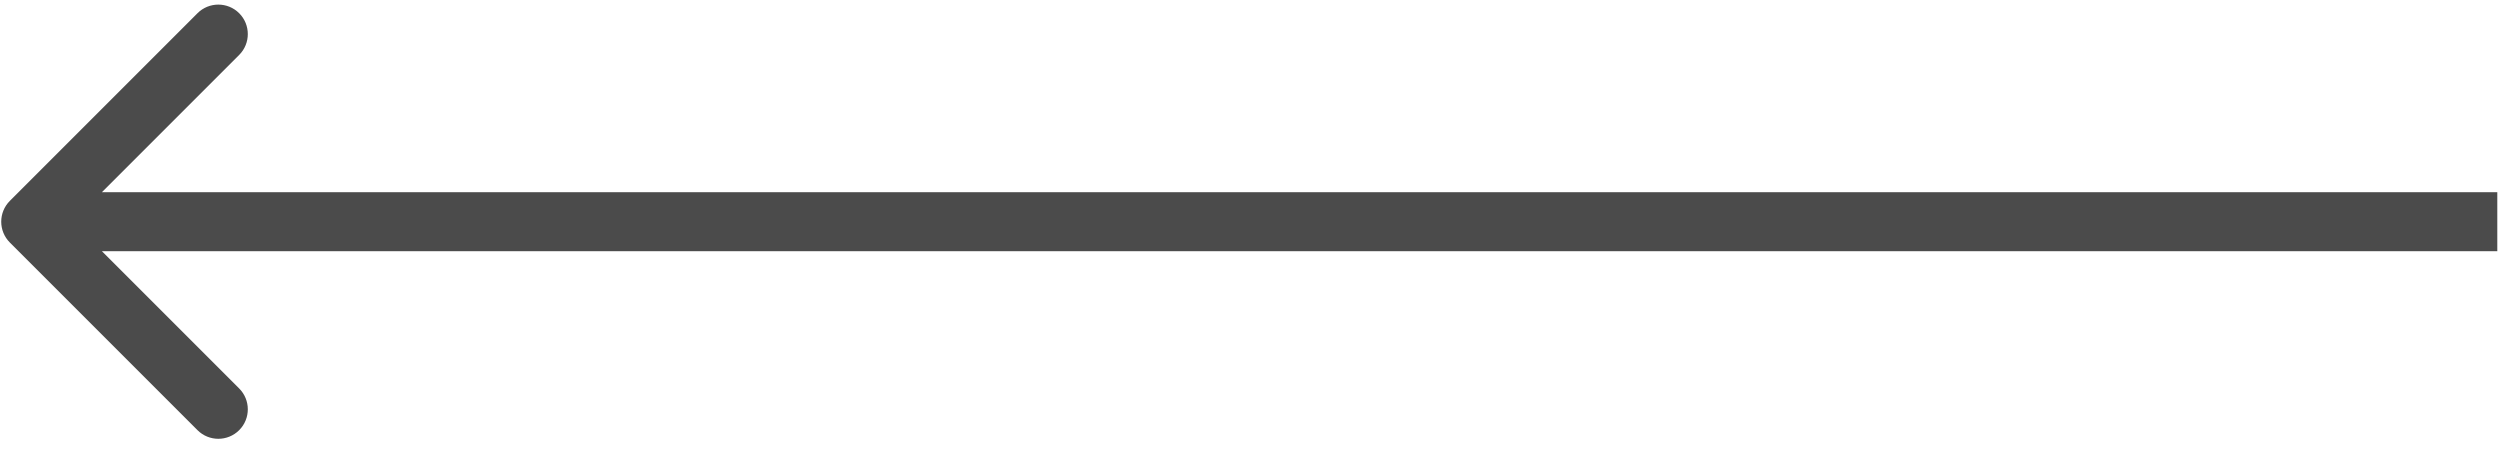
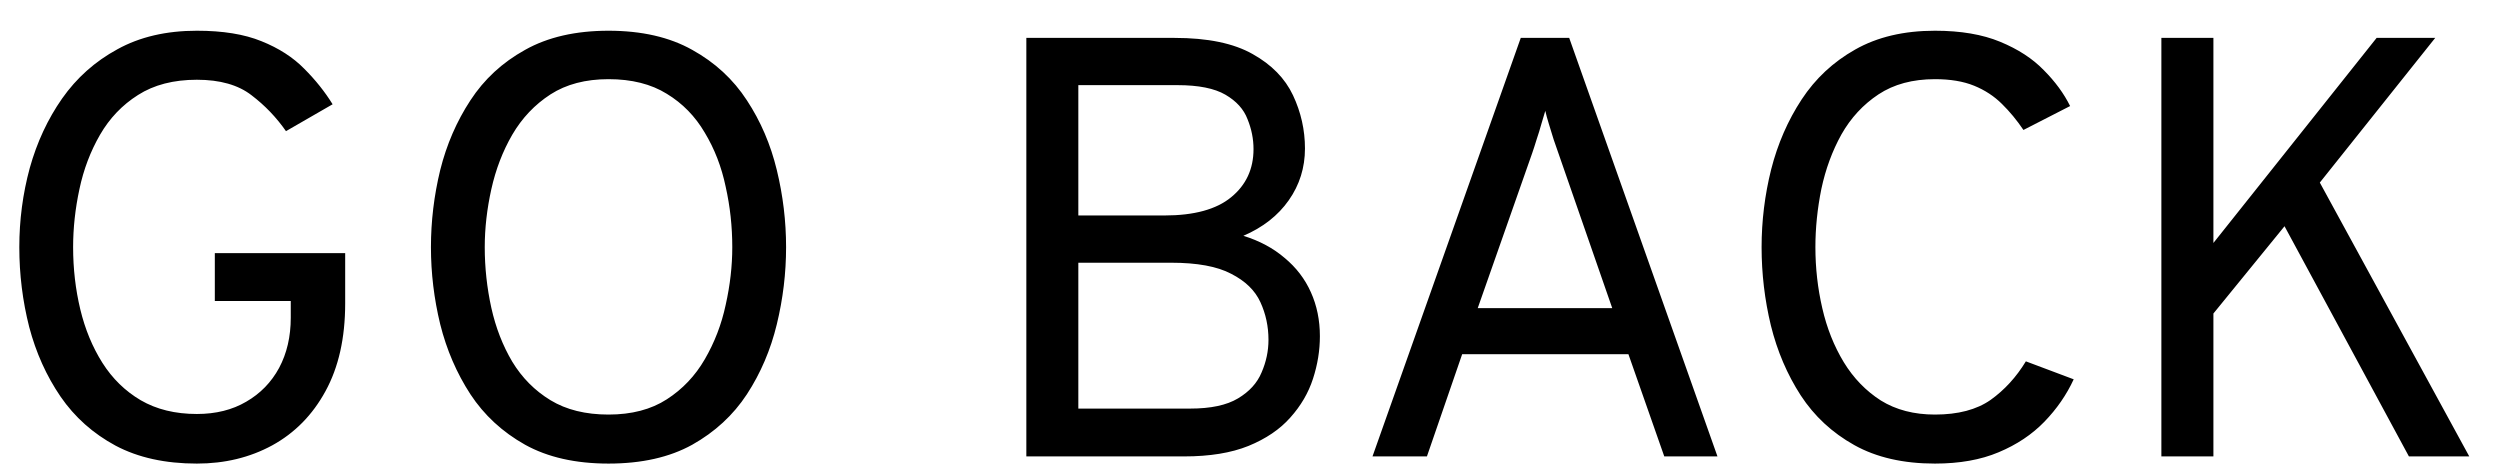
- <svg xmlns="http://www.w3.org/2000/svg" width="212" height="38" viewBox="0 0 212 38" fill="none">
-   <path d="M0.837 17.032C-0.14 18.009 -0.14 19.591 0.837 20.568L16.747 36.478C17.723 37.454 19.306 37.454 20.282 36.478C21.258 35.501 21.258 33.918 20.282 32.942L6.14 18.8L20.282 4.658C21.258 3.682 21.258 2.099 20.282 1.122C19.306 0.146 17.723 0.146 16.747 1.122L0.837 17.032ZM211.771 16.3L2.604 16.3V21.3L211.771 21.3V16.3Z" fill="#4B4B4B" />
+ <svg xmlns="http://www.w3.org/2000/svg" width="69" height="13" viewBox="0 0 69 13" fill="none">
+   <path d="M5.434 12.795C4.56 12.795 3.812 12.63 3.19 12.3C2.568 11.965 2.062 11.514 1.672 10.947C1.281 10.375 0.993 9.734 0.806 9.025C0.624 8.31 0.533 7.575 0.533 6.822C0.533 6.074 0.629 5.345 0.822 4.635C1.02 3.926 1.317 3.288 1.713 2.721C2.115 2.149 2.623 1.695 3.24 1.36C3.856 1.019 4.587 0.848 5.434 0.848C6.149 0.848 6.743 0.944 7.216 1.137C7.695 1.329 8.088 1.582 8.396 1.896C8.704 2.204 8.966 2.531 9.18 2.878L7.893 3.62C7.629 3.241 7.313 2.911 6.944 2.63C6.576 2.344 6.072 2.201 5.434 2.201C4.791 2.201 4.249 2.341 3.809 2.622C3.374 2.897 3.025 3.263 2.761 3.719C2.497 4.176 2.307 4.676 2.192 5.221C2.076 5.76 2.018 6.294 2.018 6.822C2.018 7.416 2.084 7.988 2.216 8.538C2.348 9.088 2.552 9.58 2.827 10.015C3.102 10.449 3.454 10.793 3.883 11.046C4.318 11.299 4.835 11.426 5.434 11.426C5.957 11.426 6.411 11.313 6.796 11.087C7.186 10.862 7.489 10.551 7.703 10.155C7.918 9.753 8.025 9.291 8.025 8.769V8.307H5.929V6.987H9.527V8.373C9.527 9.33 9.345 10.138 8.982 10.799C8.625 11.453 8.135 11.951 7.513 12.292C6.897 12.627 6.204 12.795 5.434 12.795ZM16.795 12.795C15.888 12.795 15.12 12.622 14.493 12.275C13.866 11.923 13.363 11.459 12.983 10.881C12.604 10.298 12.326 9.654 12.15 8.95C11.979 8.246 11.894 7.537 11.894 6.822C11.894 6.107 11.979 5.397 12.15 4.693C12.326 3.989 12.604 3.348 12.983 2.77C13.363 2.187 13.866 1.723 14.493 1.376C15.12 1.024 15.888 0.848 16.795 0.848C17.708 0.848 18.478 1.024 19.105 1.376C19.732 1.723 20.236 2.187 20.615 2.77C20.995 3.348 21.27 3.989 21.44 4.693C21.611 5.397 21.696 6.107 21.696 6.822C21.696 7.537 21.611 8.246 21.44 8.95C21.27 9.654 20.995 10.298 20.615 10.881C20.236 11.459 19.732 11.923 19.105 12.275C18.478 12.622 17.708 12.795 16.795 12.795ZM16.795 11.442C17.433 11.442 17.97 11.302 18.404 11.021C18.839 10.741 19.188 10.372 19.452 9.916C19.721 9.454 19.914 8.953 20.029 8.414C20.151 7.869 20.211 7.339 20.211 6.822C20.211 6.255 20.151 5.7 20.029 5.155C19.914 4.605 19.721 4.107 19.452 3.662C19.188 3.211 18.839 2.853 18.404 2.589C17.97 2.319 17.433 2.185 16.795 2.185C16.163 2.185 15.629 2.325 15.194 2.605C14.76 2.886 14.408 3.257 14.138 3.719C13.874 4.176 13.682 4.676 13.561 5.221C13.44 5.766 13.379 6.299 13.379 6.822C13.379 7.388 13.44 7.946 13.561 8.497C13.682 9.041 13.874 9.536 14.138 9.982C14.408 10.427 14.76 10.782 15.194 11.046C15.629 11.31 16.163 11.442 16.795 11.442ZM28.327 12.597V1.046H32.419C33.332 1.046 34.05 1.195 34.573 1.492C35.095 1.783 35.467 2.163 35.687 2.63C35.907 3.098 36.017 3.587 36.017 4.099C36.017 4.627 35.868 5.103 35.571 5.526C35.274 5.95 34.856 6.277 34.317 6.508C34.762 6.646 35.142 6.849 35.456 7.119C35.775 7.383 36.017 7.699 36.181 8.067C36.347 8.436 36.429 8.84 36.429 9.28C36.429 9.671 36.366 10.061 36.239 10.452C36.113 10.842 35.904 11.2 35.612 11.525C35.326 11.849 34.941 12.11 34.457 12.308C33.979 12.501 33.387 12.597 32.683 12.597H28.327ZM29.762 11.277H32.848C33.415 11.277 33.855 11.184 34.168 10.996C34.482 10.809 34.699 10.57 34.82 10.279C34.947 9.987 35.01 9.687 35.01 9.379C35.01 9.011 34.936 8.664 34.787 8.34C34.639 8.015 34.369 7.754 33.979 7.556C33.593 7.352 33.041 7.251 32.32 7.251H29.762V11.277ZM29.762 5.947H32.139C32.958 5.947 33.572 5.779 33.979 5.444C34.391 5.108 34.597 4.665 34.597 4.115C34.597 3.835 34.542 3.56 34.432 3.29C34.328 3.015 34.124 2.79 33.822 2.614C33.519 2.438 33.079 2.35 32.502 2.35H29.762V5.947ZM37.881 12.597L41.973 1.046H43.31L47.402 12.597H45.934L44.944 9.775H40.356L39.383 12.597H37.881ZM40.785 8.505H44.498L43.013 4.231C42.974 4.121 42.93 3.994 42.881 3.851C42.837 3.703 42.793 3.56 42.749 3.422C42.705 3.279 42.672 3.158 42.65 3.059C42.622 3.158 42.587 3.279 42.542 3.422C42.504 3.56 42.46 3.703 42.41 3.851C42.367 3.994 42.325 4.121 42.287 4.231L40.785 8.505ZM53.405 12.795C52.531 12.795 51.788 12.625 51.178 12.284C50.567 11.943 50.075 11.486 49.701 10.914C49.327 10.336 49.052 9.693 48.876 8.983C48.705 8.274 48.62 7.553 48.62 6.822C48.62 6.096 48.708 5.38 48.884 4.676C49.065 3.967 49.346 3.323 49.725 2.746C50.105 2.168 50.597 1.709 51.202 1.368C51.813 1.021 52.547 0.848 53.405 0.848C54.115 0.848 54.714 0.95 55.204 1.153C55.699 1.357 56.101 1.618 56.409 1.937C56.722 2.251 56.964 2.581 57.135 2.927L55.847 3.587C55.666 3.318 55.468 3.079 55.254 2.869C55.039 2.655 54.783 2.487 54.486 2.366C54.189 2.245 53.829 2.185 53.405 2.185C52.789 2.185 52.27 2.325 51.846 2.605C51.422 2.886 51.081 3.255 50.823 3.711C50.57 4.168 50.386 4.668 50.27 5.213C50.16 5.757 50.105 6.294 50.105 6.822C50.105 7.394 50.168 7.955 50.295 8.505C50.421 9.055 50.619 9.553 50.889 9.998C51.158 10.438 51.499 10.79 51.912 11.054C52.33 11.313 52.828 11.442 53.405 11.442C54.043 11.442 54.555 11.307 54.94 11.038C55.325 10.763 55.65 10.408 55.914 9.973L57.234 10.469C57.036 10.898 56.766 11.288 56.425 11.64C56.084 11.992 55.663 12.273 55.163 12.482C54.668 12.691 54.082 12.795 53.405 12.795ZM59.654 12.597V1.046H61.09V6.706L65.595 1.046H67.212L64.027 5.039L68.152 12.597H66.486L63.053 6.244L61.09 8.653V12.597H59.654Z" fill="black" />
</svg>
